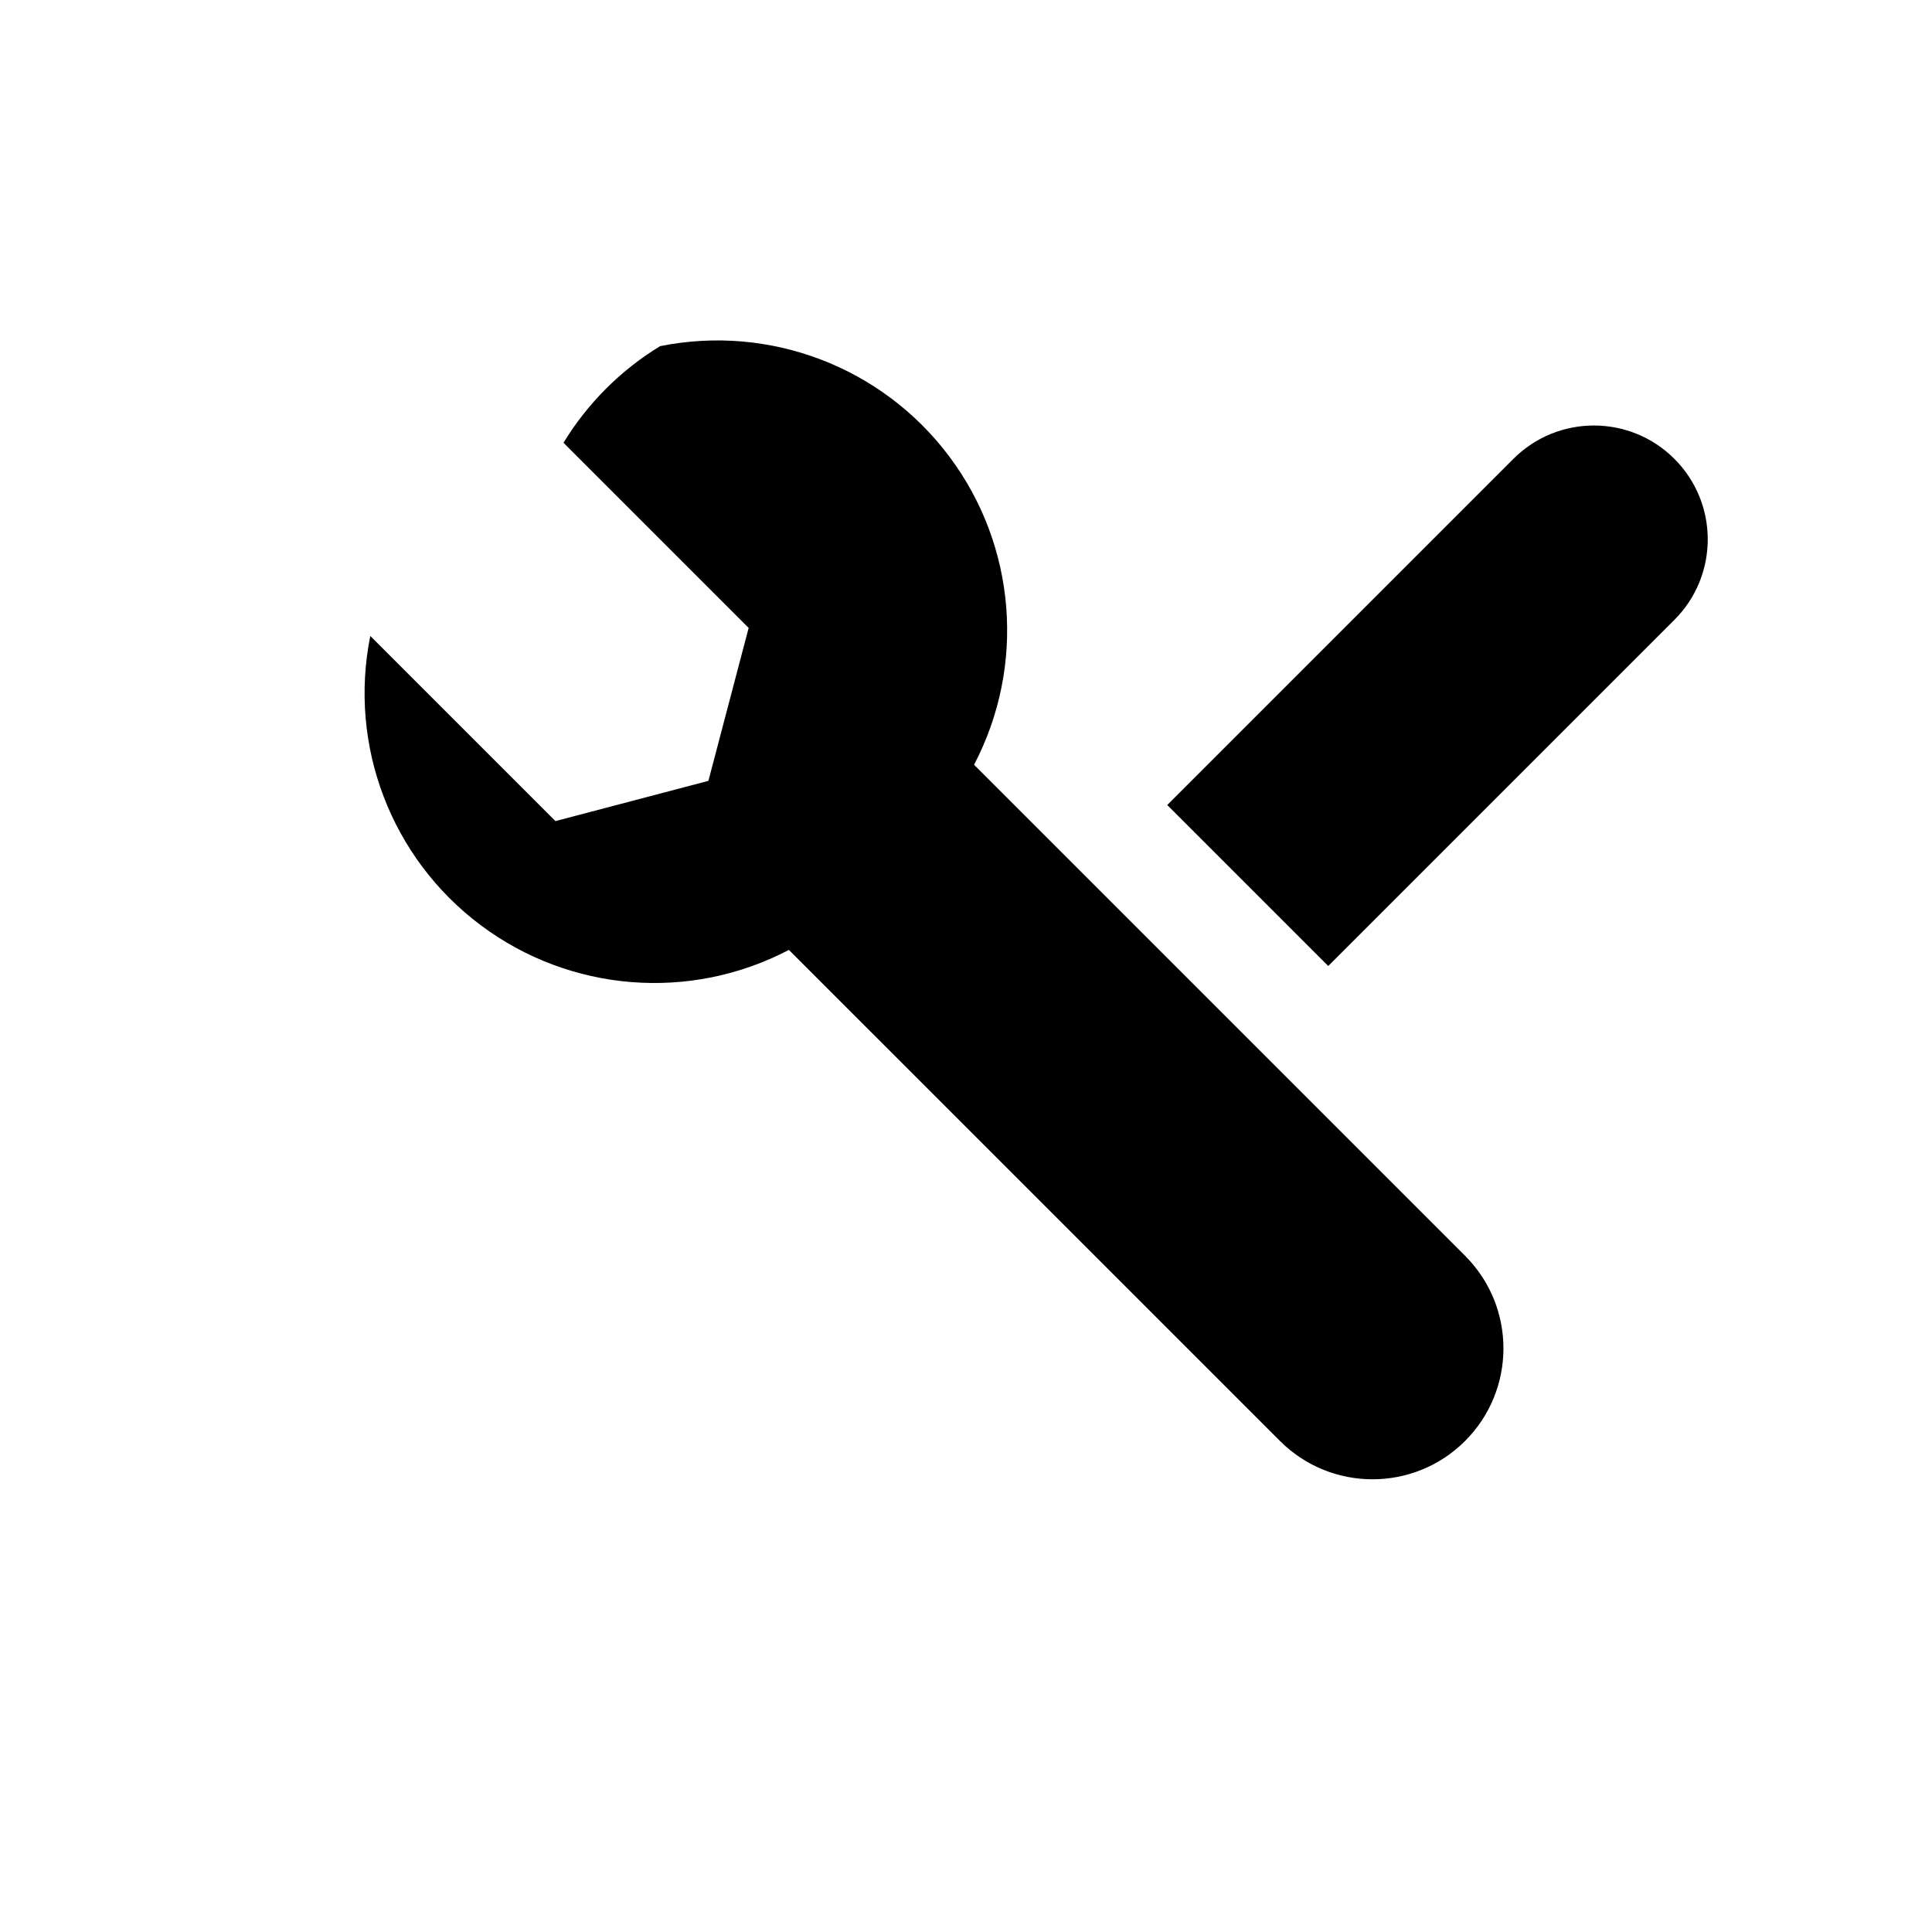
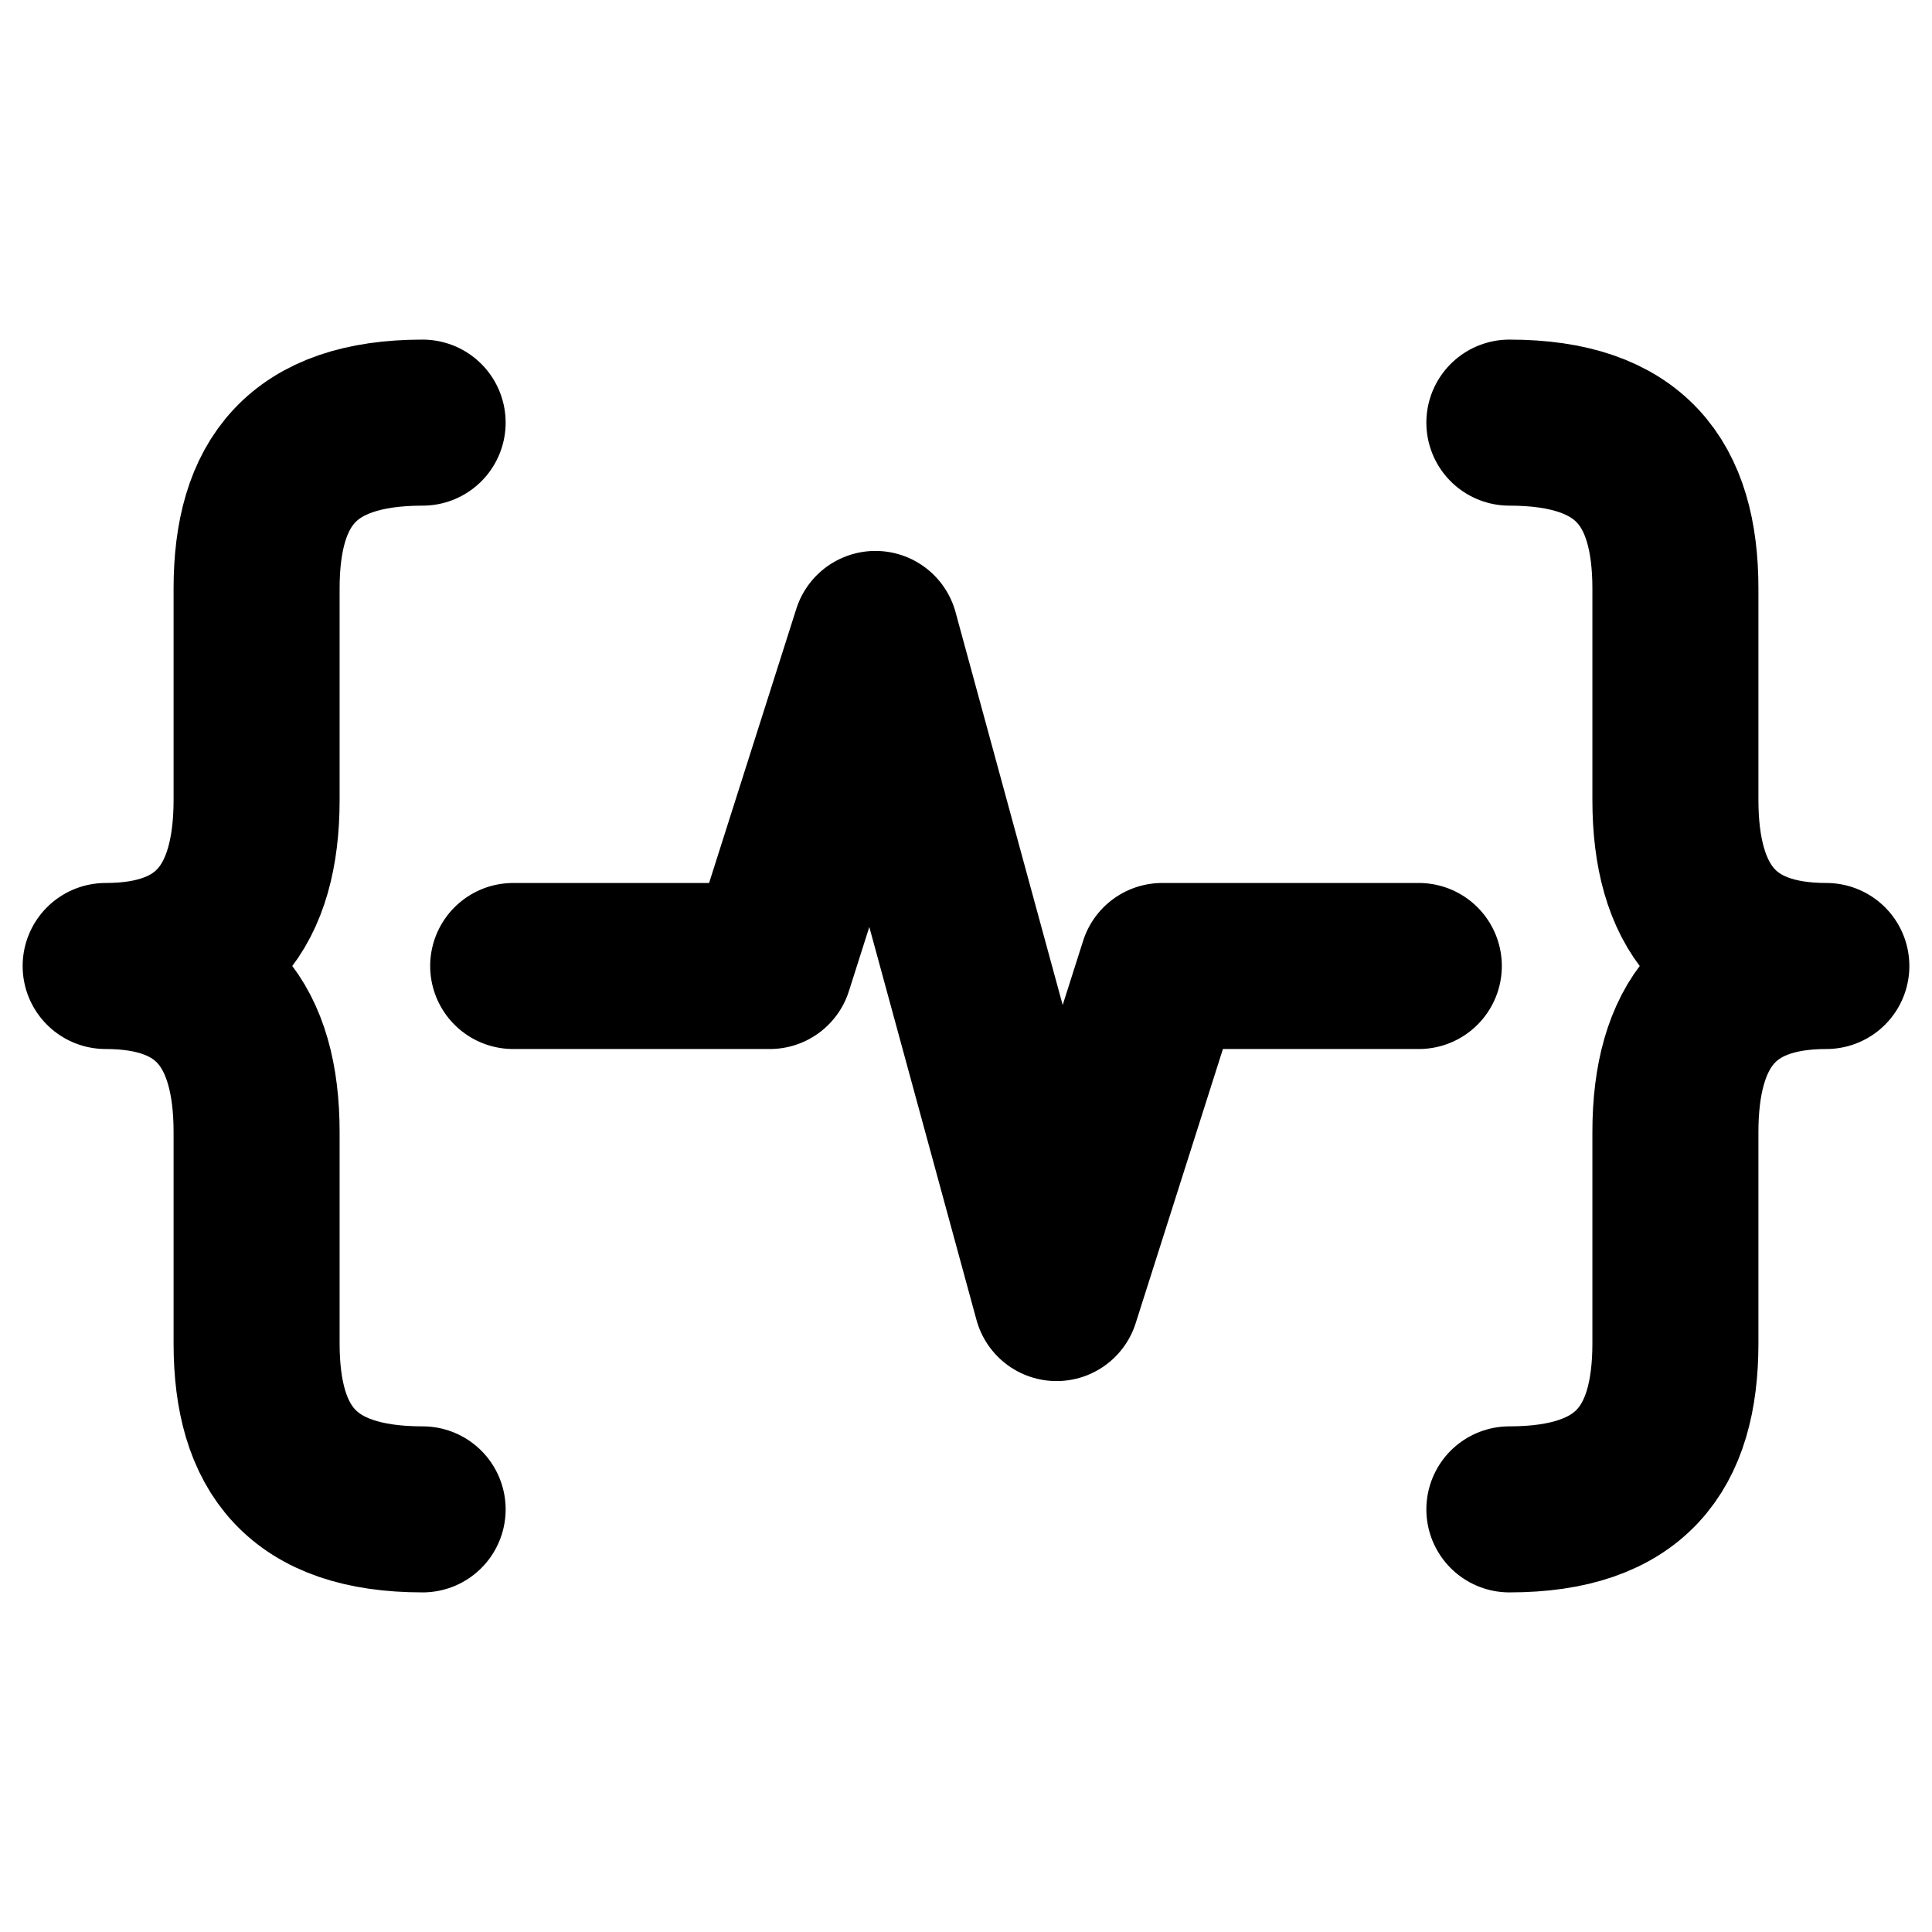
- <svg xmlns="http://www.w3.org/2000/svg" viewBox="0 0 24 24" width="24" height="24" role="img" aria-label="Sensible Defaults">
-   <path fill="currentColor" d="M8.2 4.3a3.6 3.6 0 0 1 3.9 5.2l6.1 6.1a1.6 1.6 0 1 1-2.3 2.3l-6.1-6.1a3.6 3.6 0 0 1-5.2-3.9l2.3 2.3 1.9-.5.5-1.9-2.3-2.3a3.6 3.6 0 0 1 1.2-1.2zm10.6 1.4a1.4 1.4 0 0 1 2 2l-4.3 4.3-2-2 4.3-4.3z" />
+ <svg xmlns="http://www.w3.org/2000/svg" viewBox="0 0 128 128" width="24" height="24" role="img" aria-label="Sensible Defaults">
+   <path d="M28 28c-8 0-11 4-11 11v14c0 7-3 11-10 11 7 0 10 4 10 11v14c0 7 3 11 11 11M100 28c8 0 11 4 11 11v14c0 7 3 11 10 11-7 0-10 4-10 11v14c0 7-3 11-11 11M34 64h17l7-22 12 44 7-22h17" fill="none" stroke="currentColor" stroke-width="11" stroke-linecap="round" stroke-linejoin="round" />
</svg>
